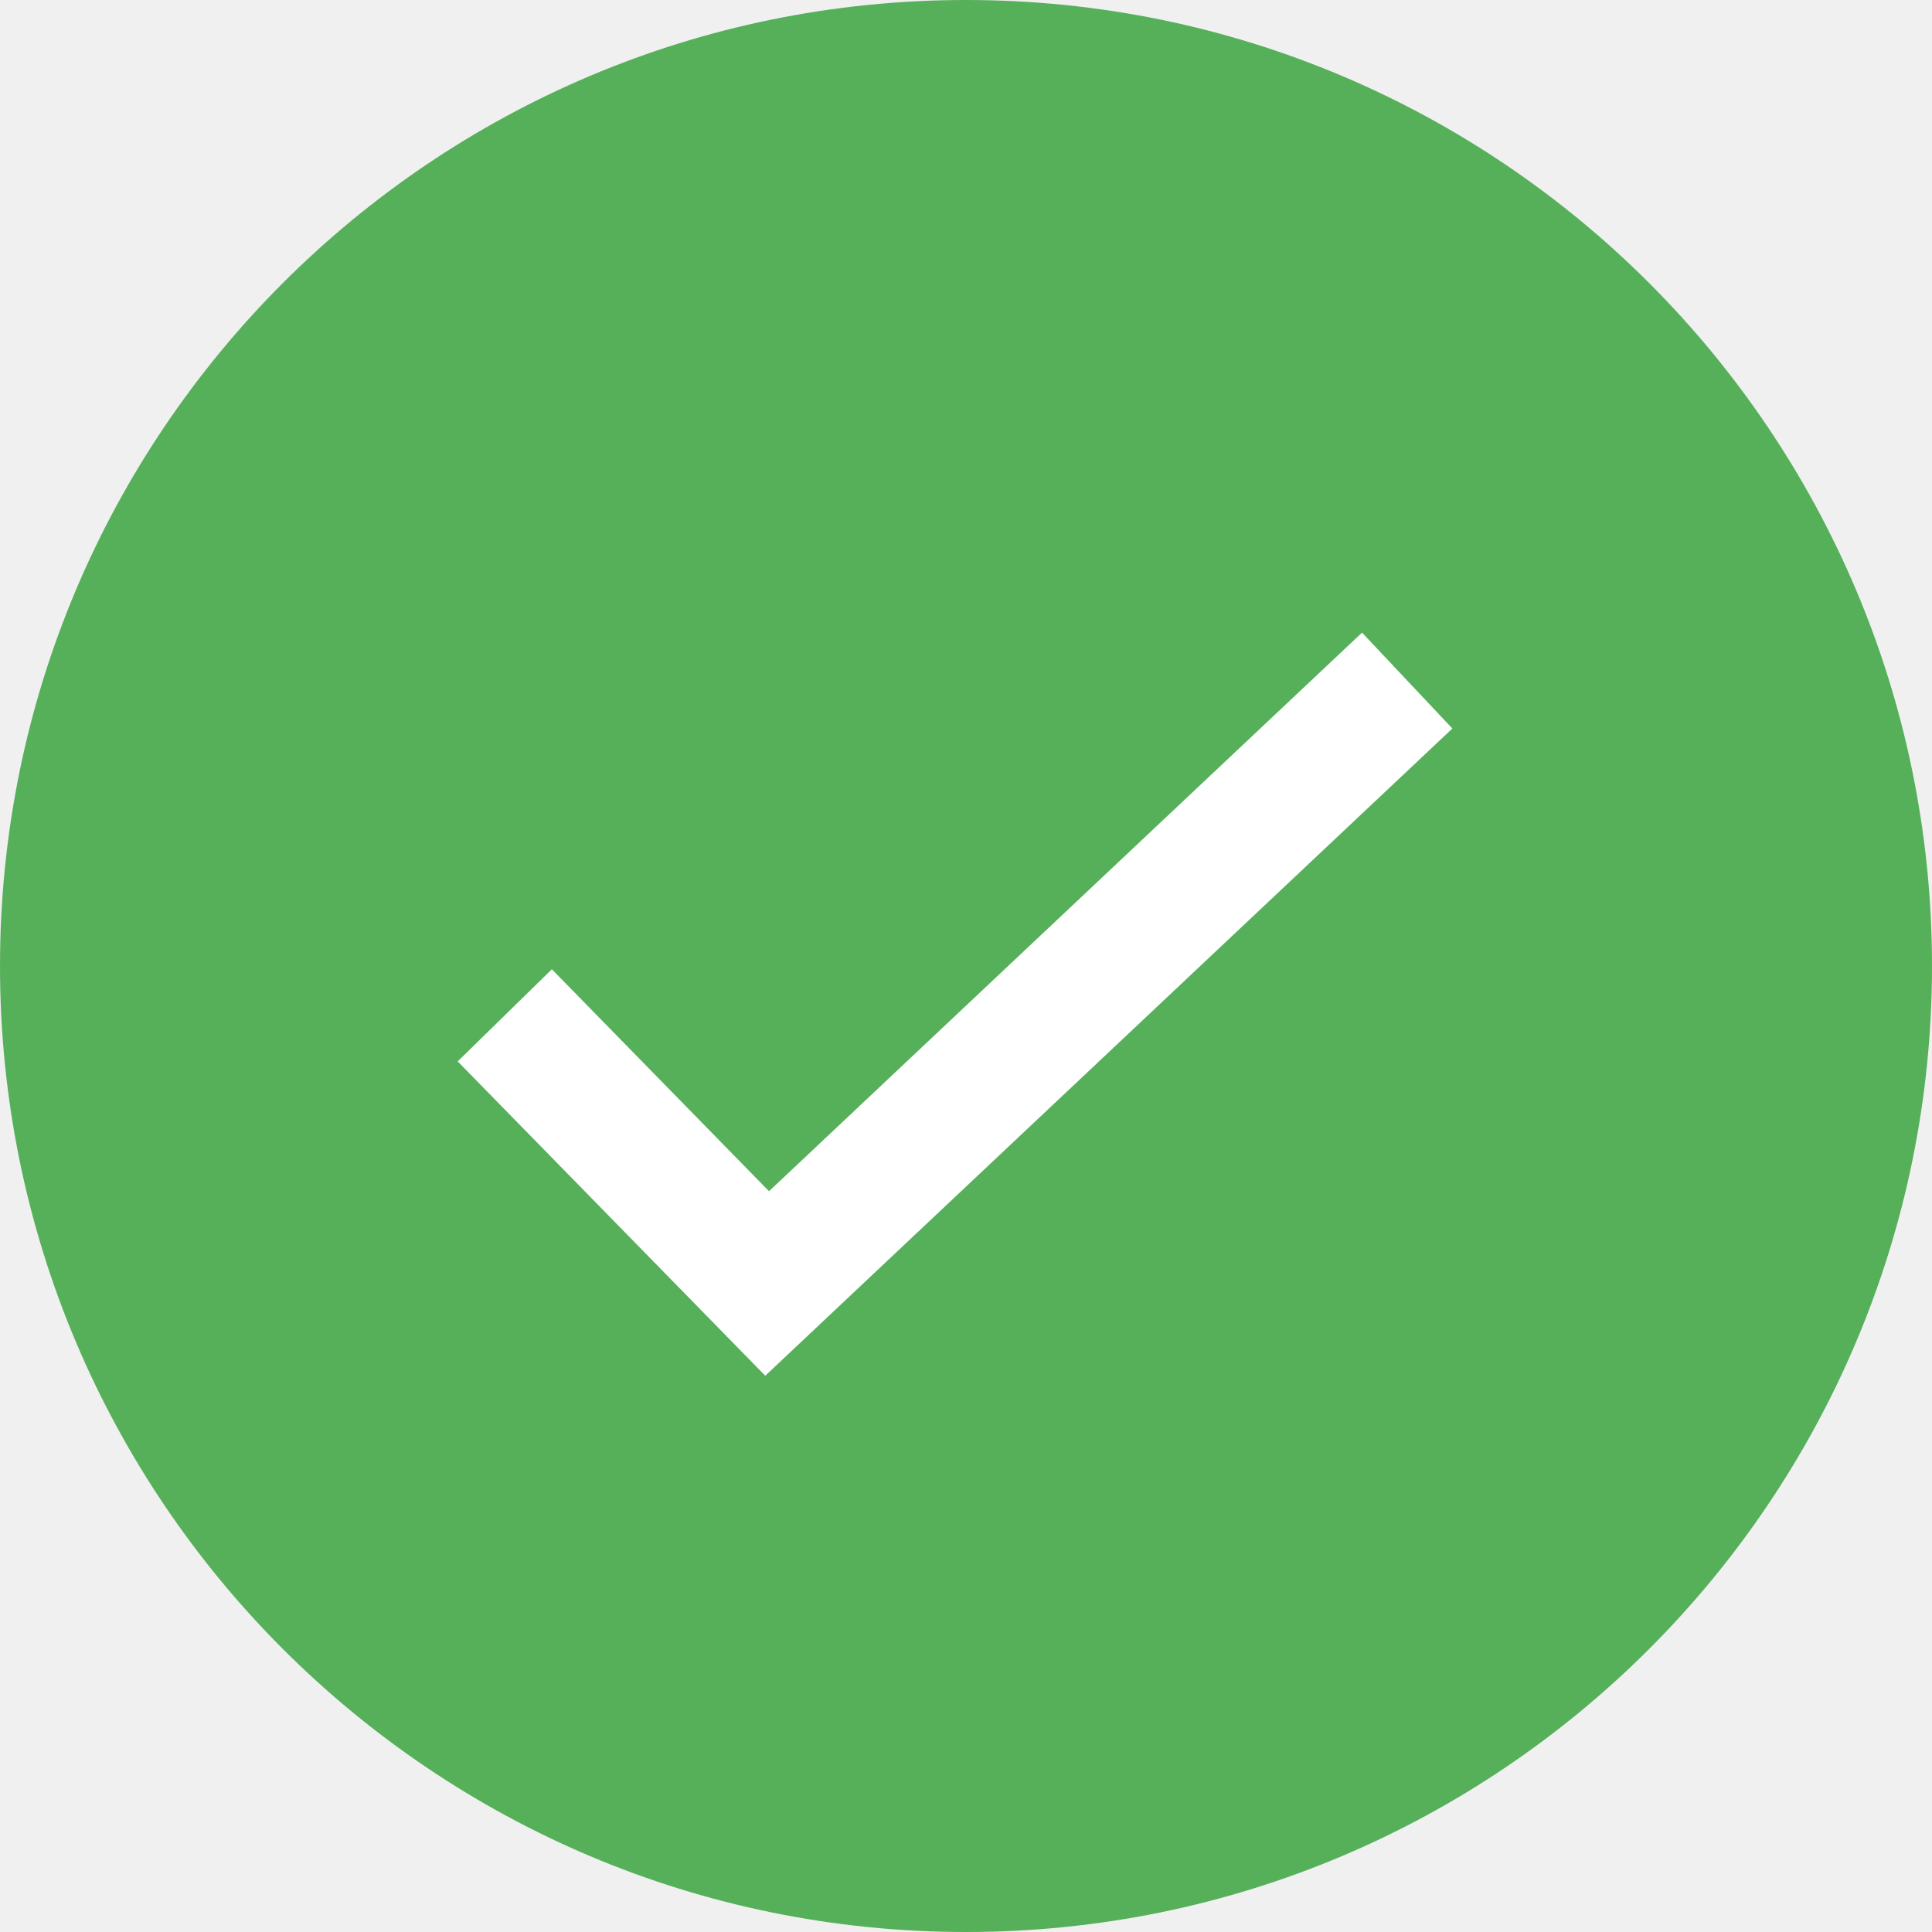
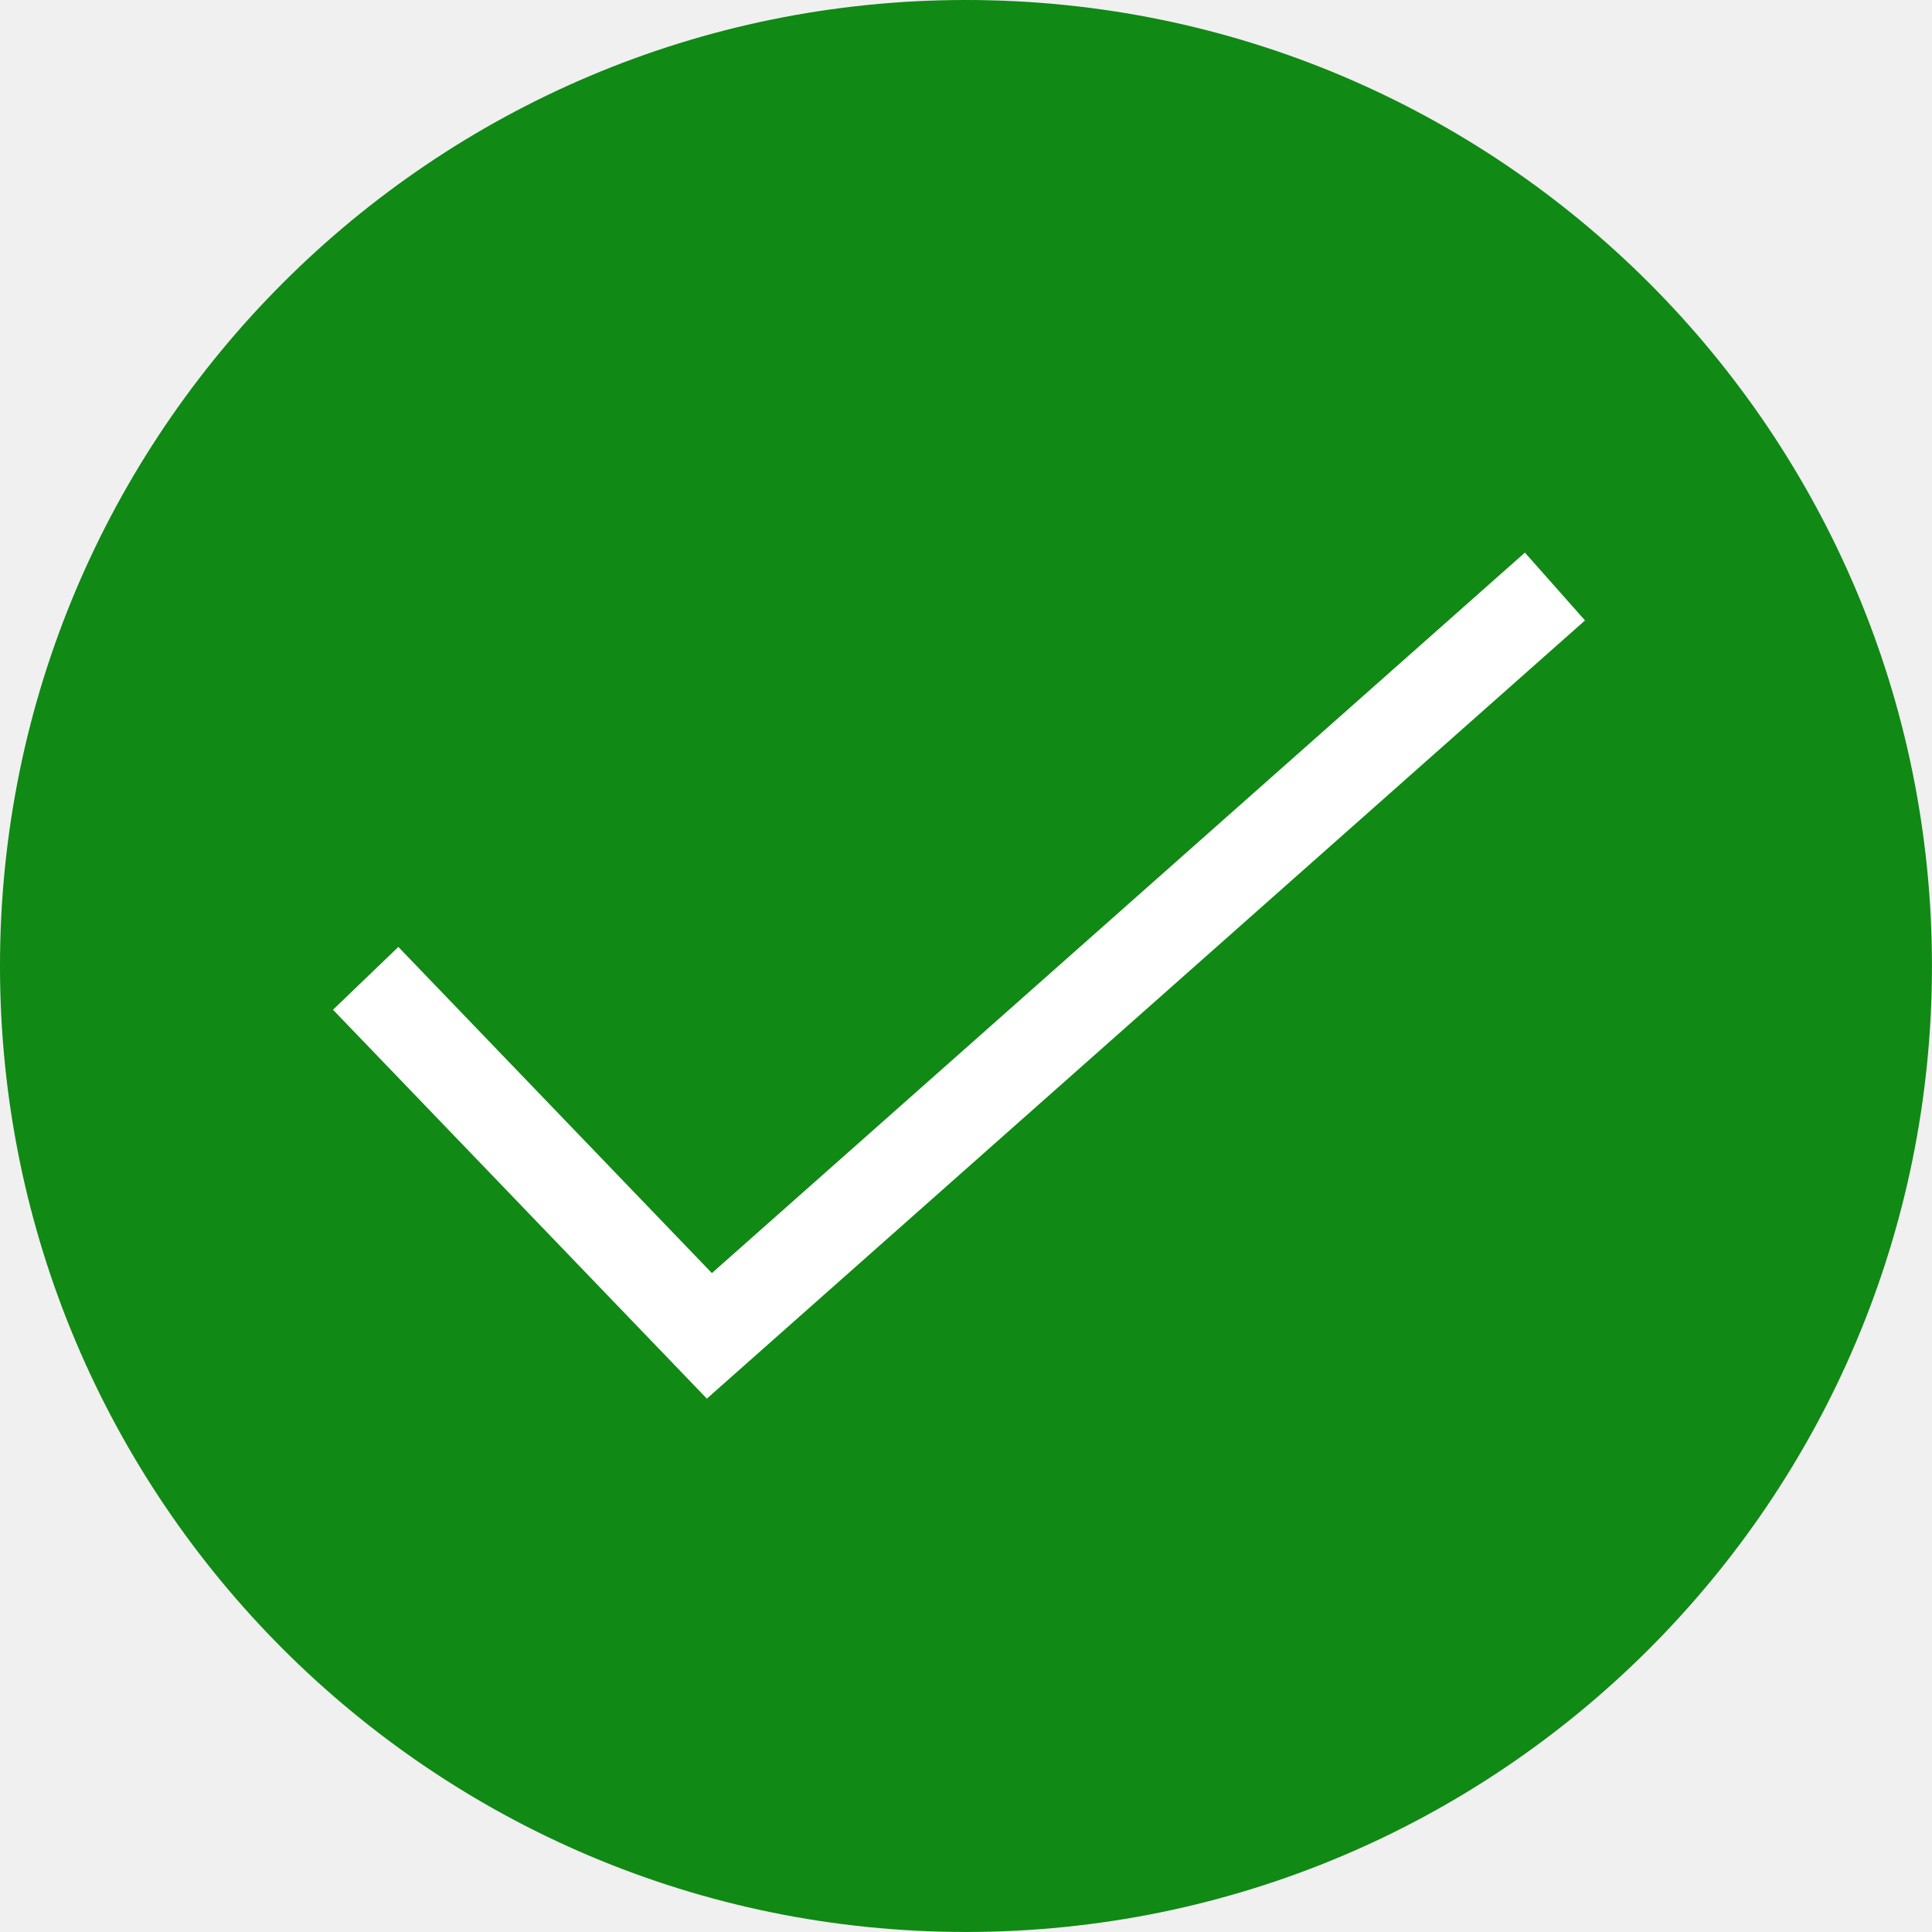
- <svg xmlns="http://www.w3.org/2000/svg" viewBox="0 0 44 44">
+ <svg xmlns="http://www.w3.org/2000/svg" viewBox="0 0 42.637 42.637">
  <defs>
-     <style>.a{fill:#56b05a;}.b{fill:none;stroke:#fff;stroke-width:3px;}</style>
+     <style>
+       .cls-1 {
+         fill: #108915;
+       }
+ 
+       .cls-2 {
+         fill: none;
+         stroke: #fff;
+         stroke-width: 2px;
+       }
+     </style>
  </defs>
-   <g transform="translate(-141 -289)">
-     <circle class="a" cx="22" cy="22" r="22" transform="translate(141 289)" />
-     <path class="b" d="M-1854.6-10249.979l5.975,6.107,14.577-13.731" transform="translate(2007.096 10562.103)" />
+   <g id="Group_246" data-name="Group 246" transform="translate(-431.606 -201.774)">
+     <circle id="Ellipse_178" data-name="Ellipse 178" class="cls-1" cx="21.318" cy="21.318" r="21.318" transform="translate(431.606 201.774)" />
+     <path id="Path_257" data-name="Path 257" class="cls-2" d="M-9197.7-6817.352l7.585,7.89,18.661-16.537" transform="translate(9637.376 7040.717)" />
  </g>
</svg>
